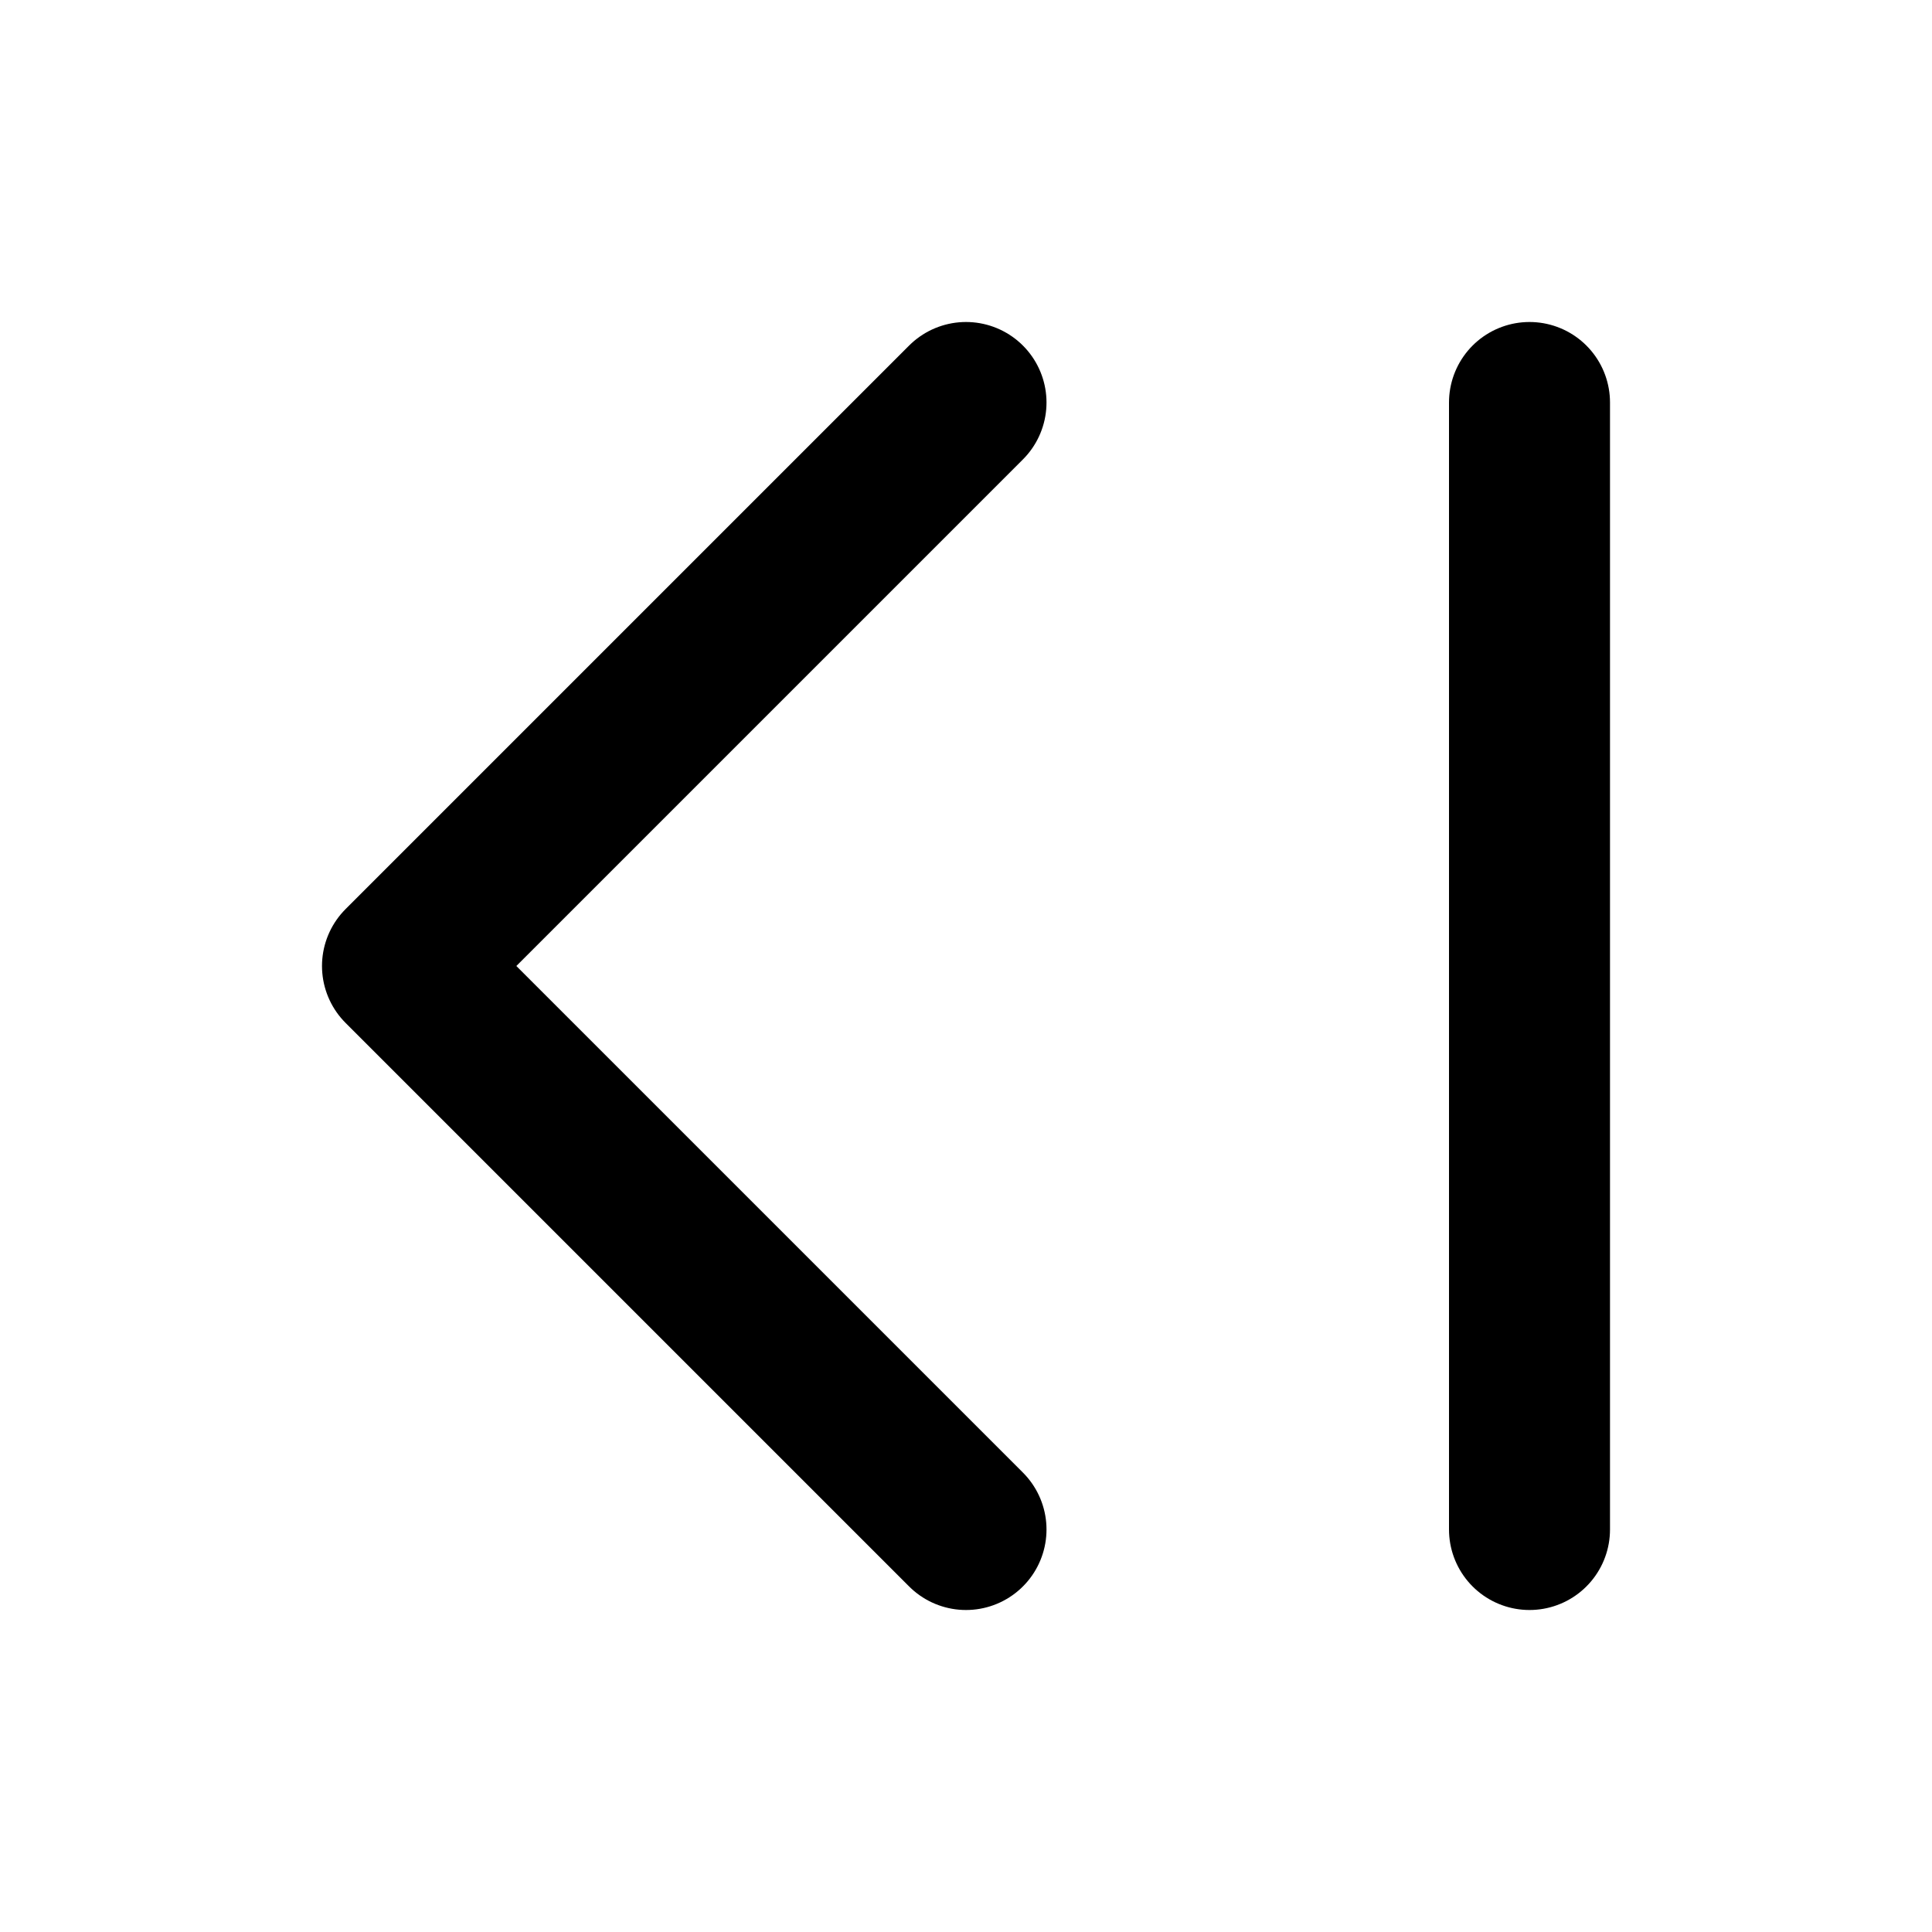
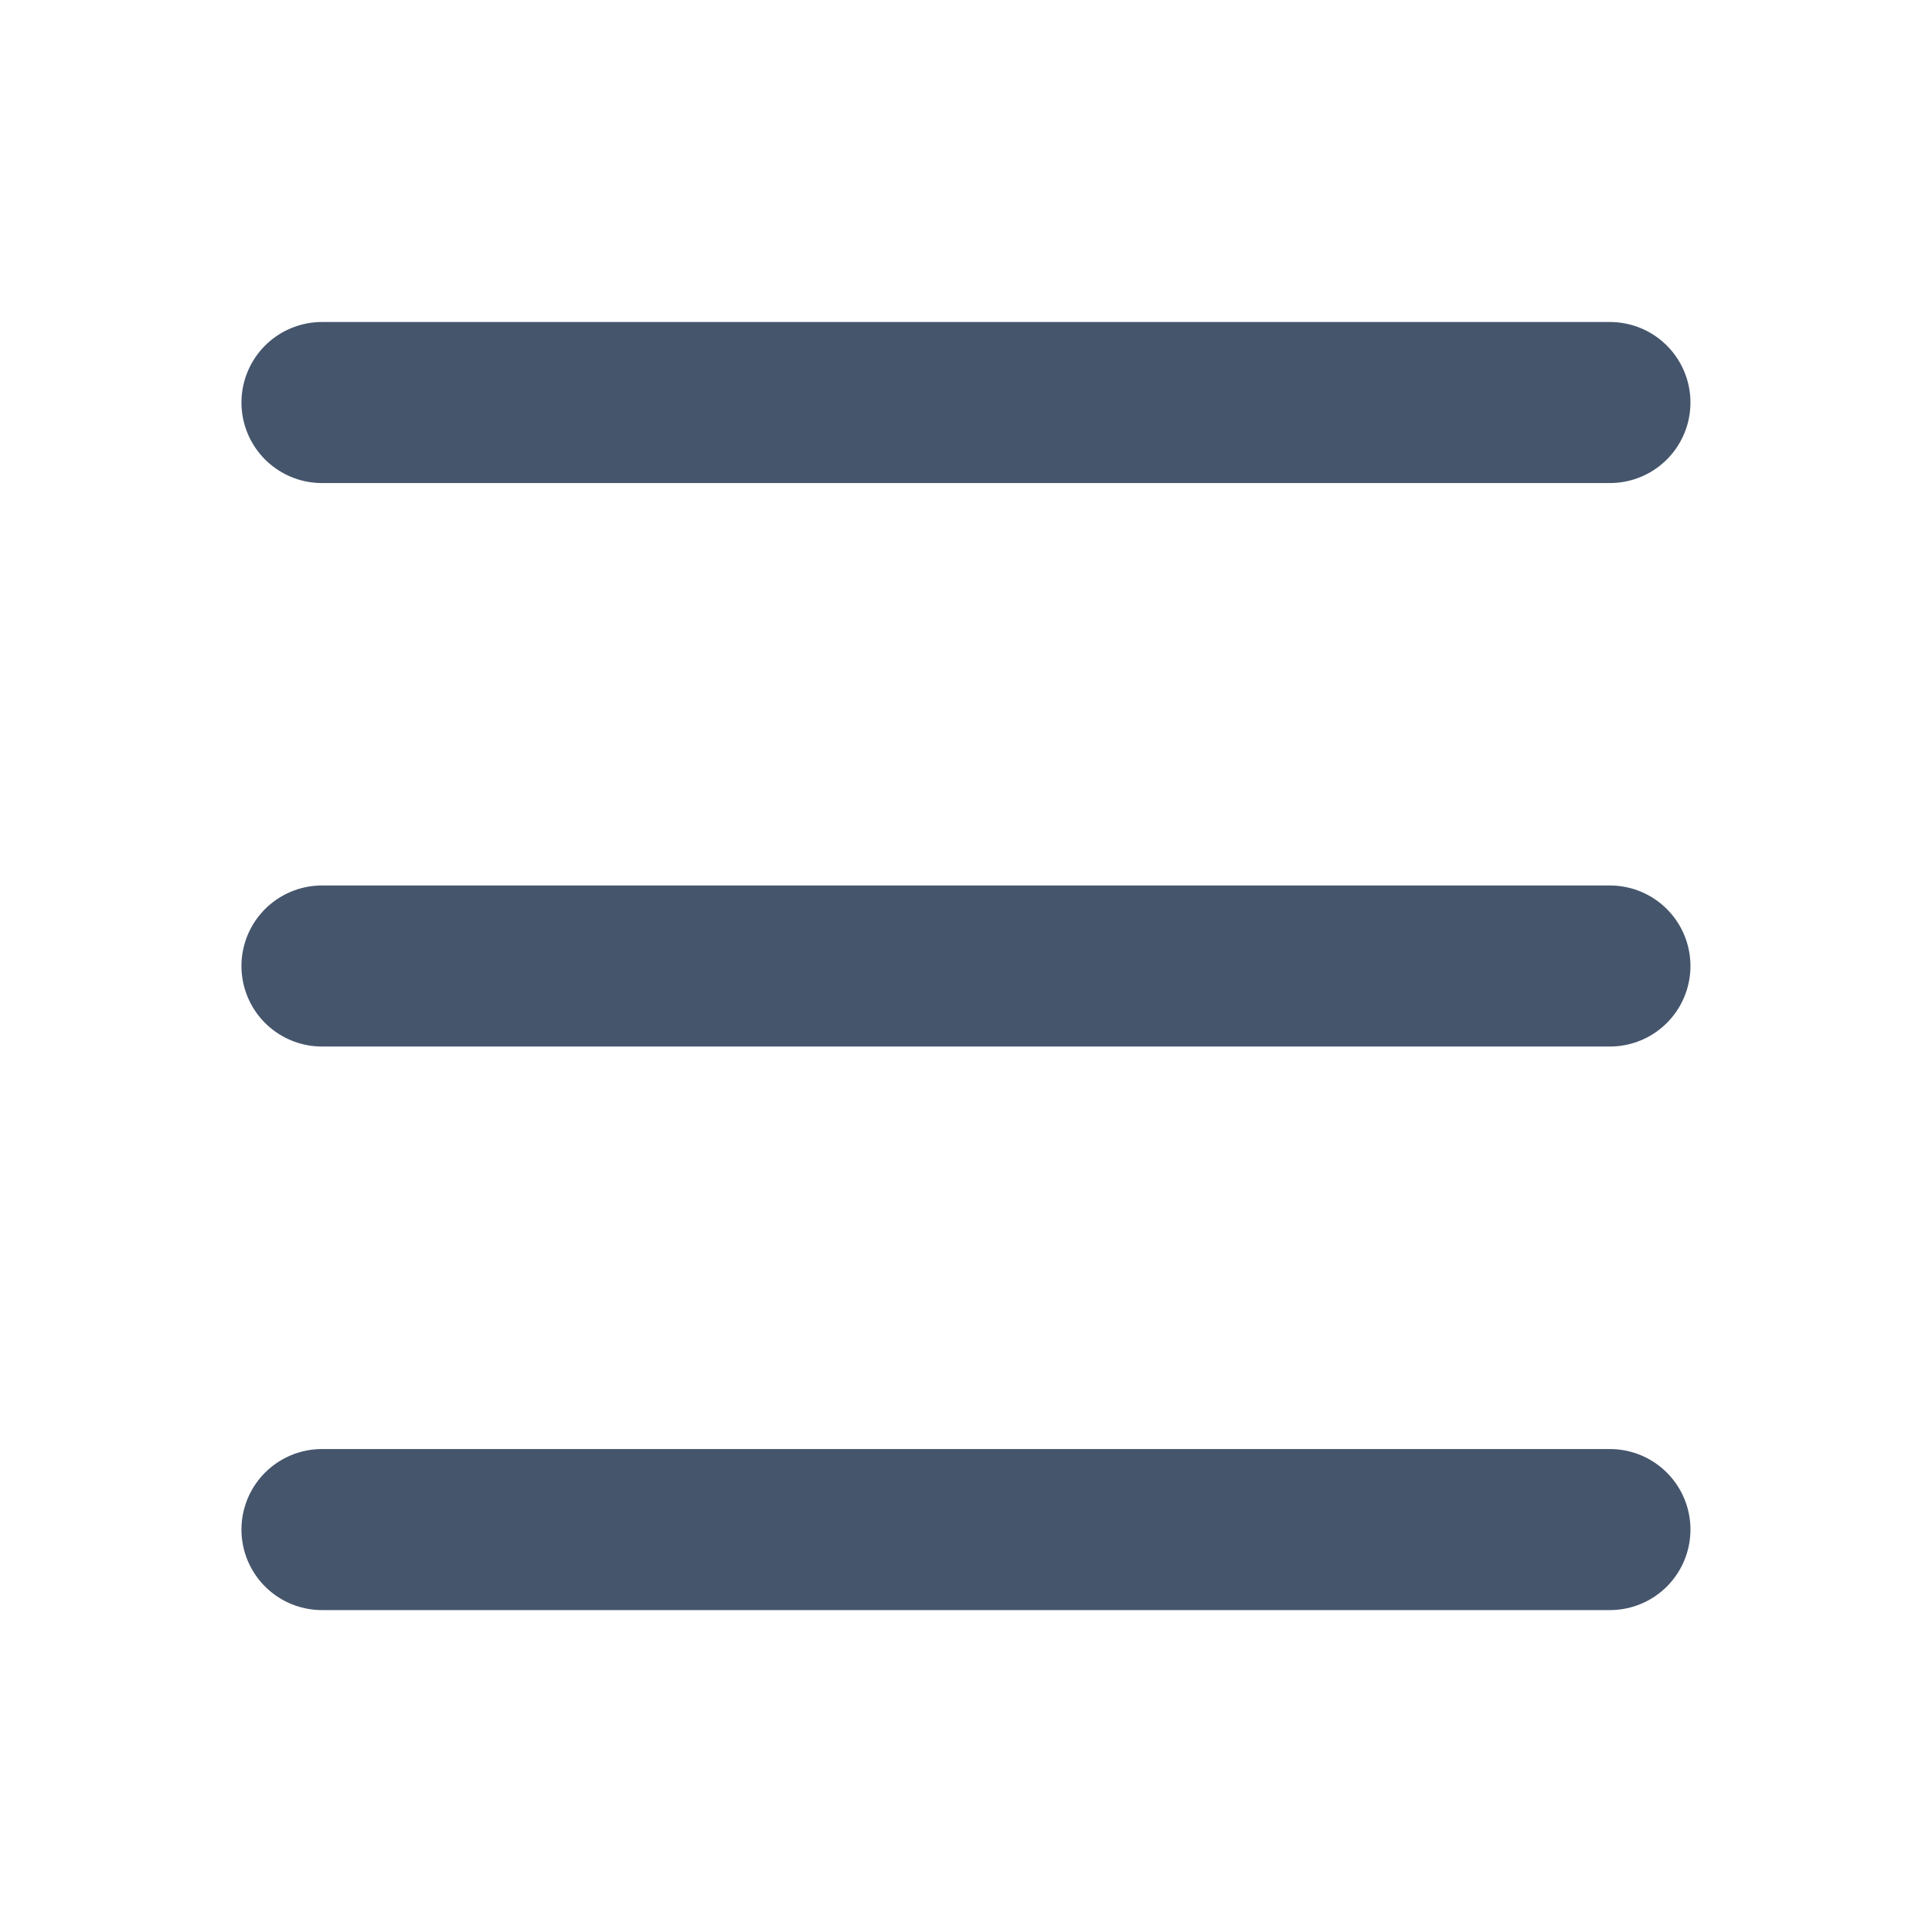
- <svg xmlns="http://www.w3.org/2000/svg" viewBox="0 0 24 24" fill="none">
-   <path d="M12 5l-7 7 7 7" stroke="currentColor" stroke-width="2" stroke-linecap="round" stroke-linejoin="round" />
-   <path d="M19 5v14" stroke="currentColor" stroke-width="2" stroke-linecap="round" />
+ <svg xmlns="http://www.w3.org/2000/svg" width="20" height="20" viewBox="0 0 20 20" fill="none">
+   <path d="M3.333 4.167H16.666" stroke="#45556C" stroke-width="1.667" stroke-linecap="round" stroke-linejoin="round" />
+   <path d="M3.333 10H16.666" stroke="#45556C" stroke-width="1.667" stroke-linecap="round" stroke-linejoin="round" />
+   <path d="M3.333 15.834H16.666" stroke="#45556C" stroke-width="1.667" stroke-linecap="round" stroke-linejoin="round" />
</svg>
